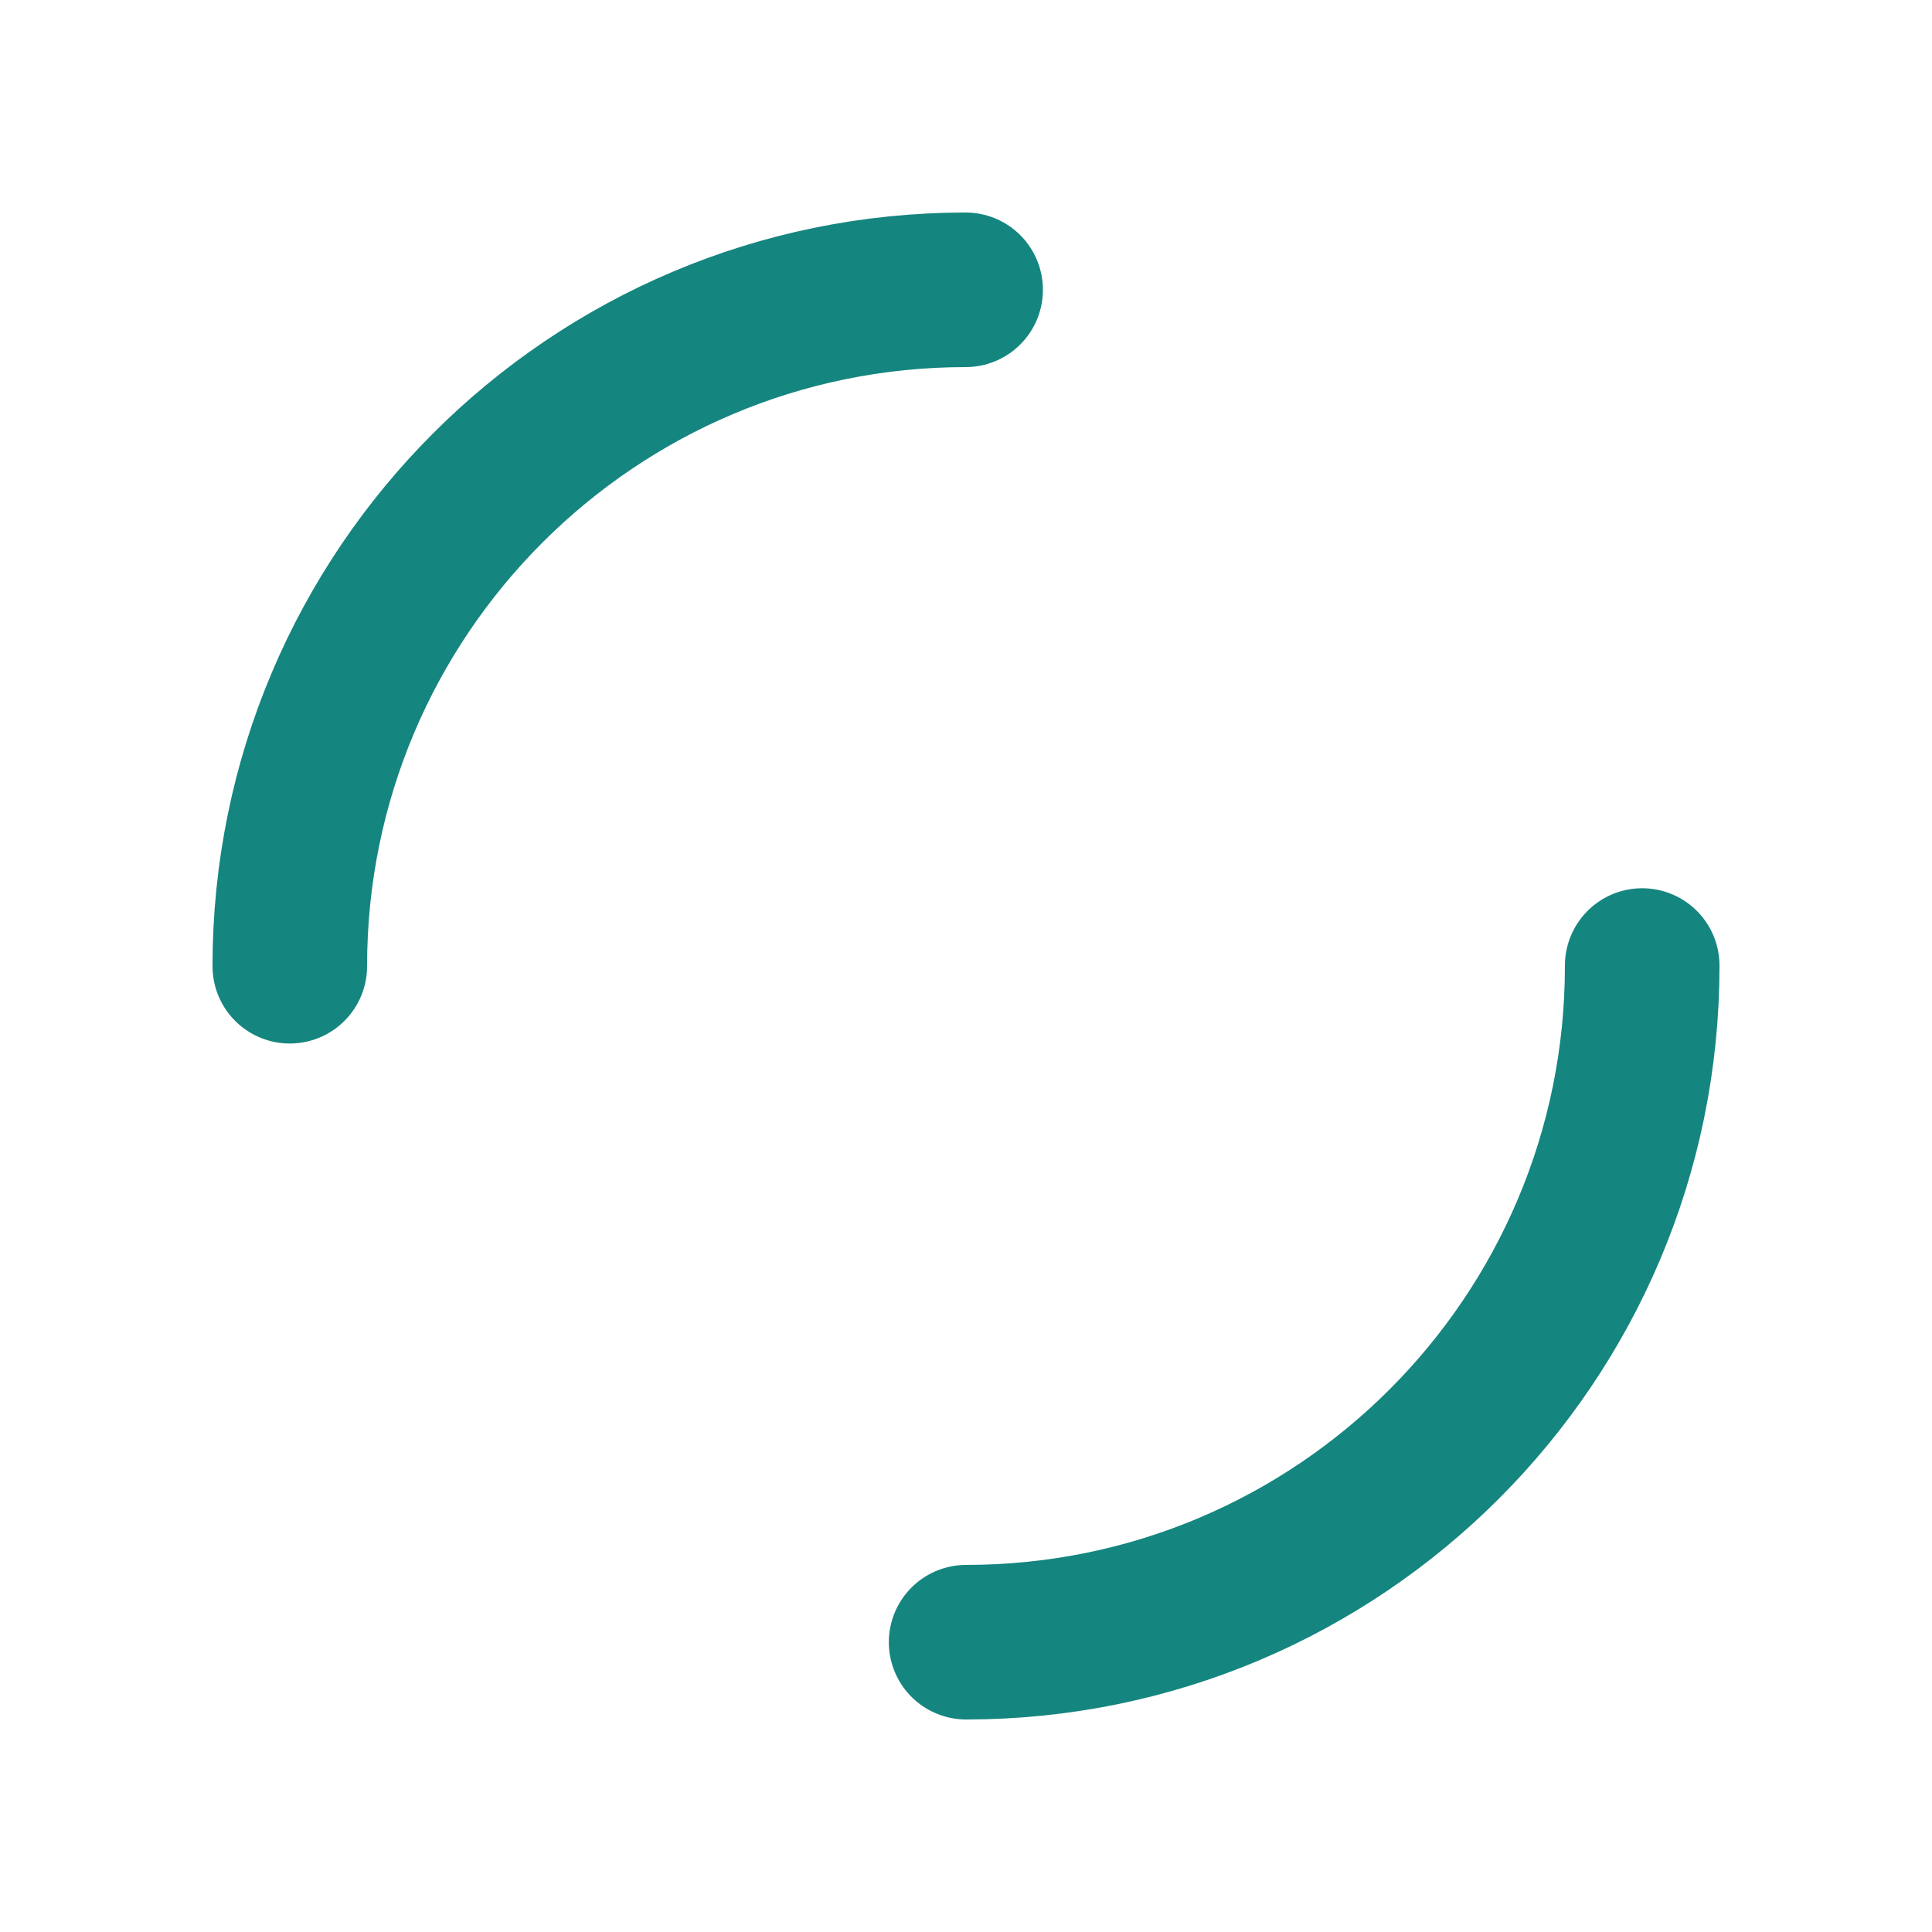
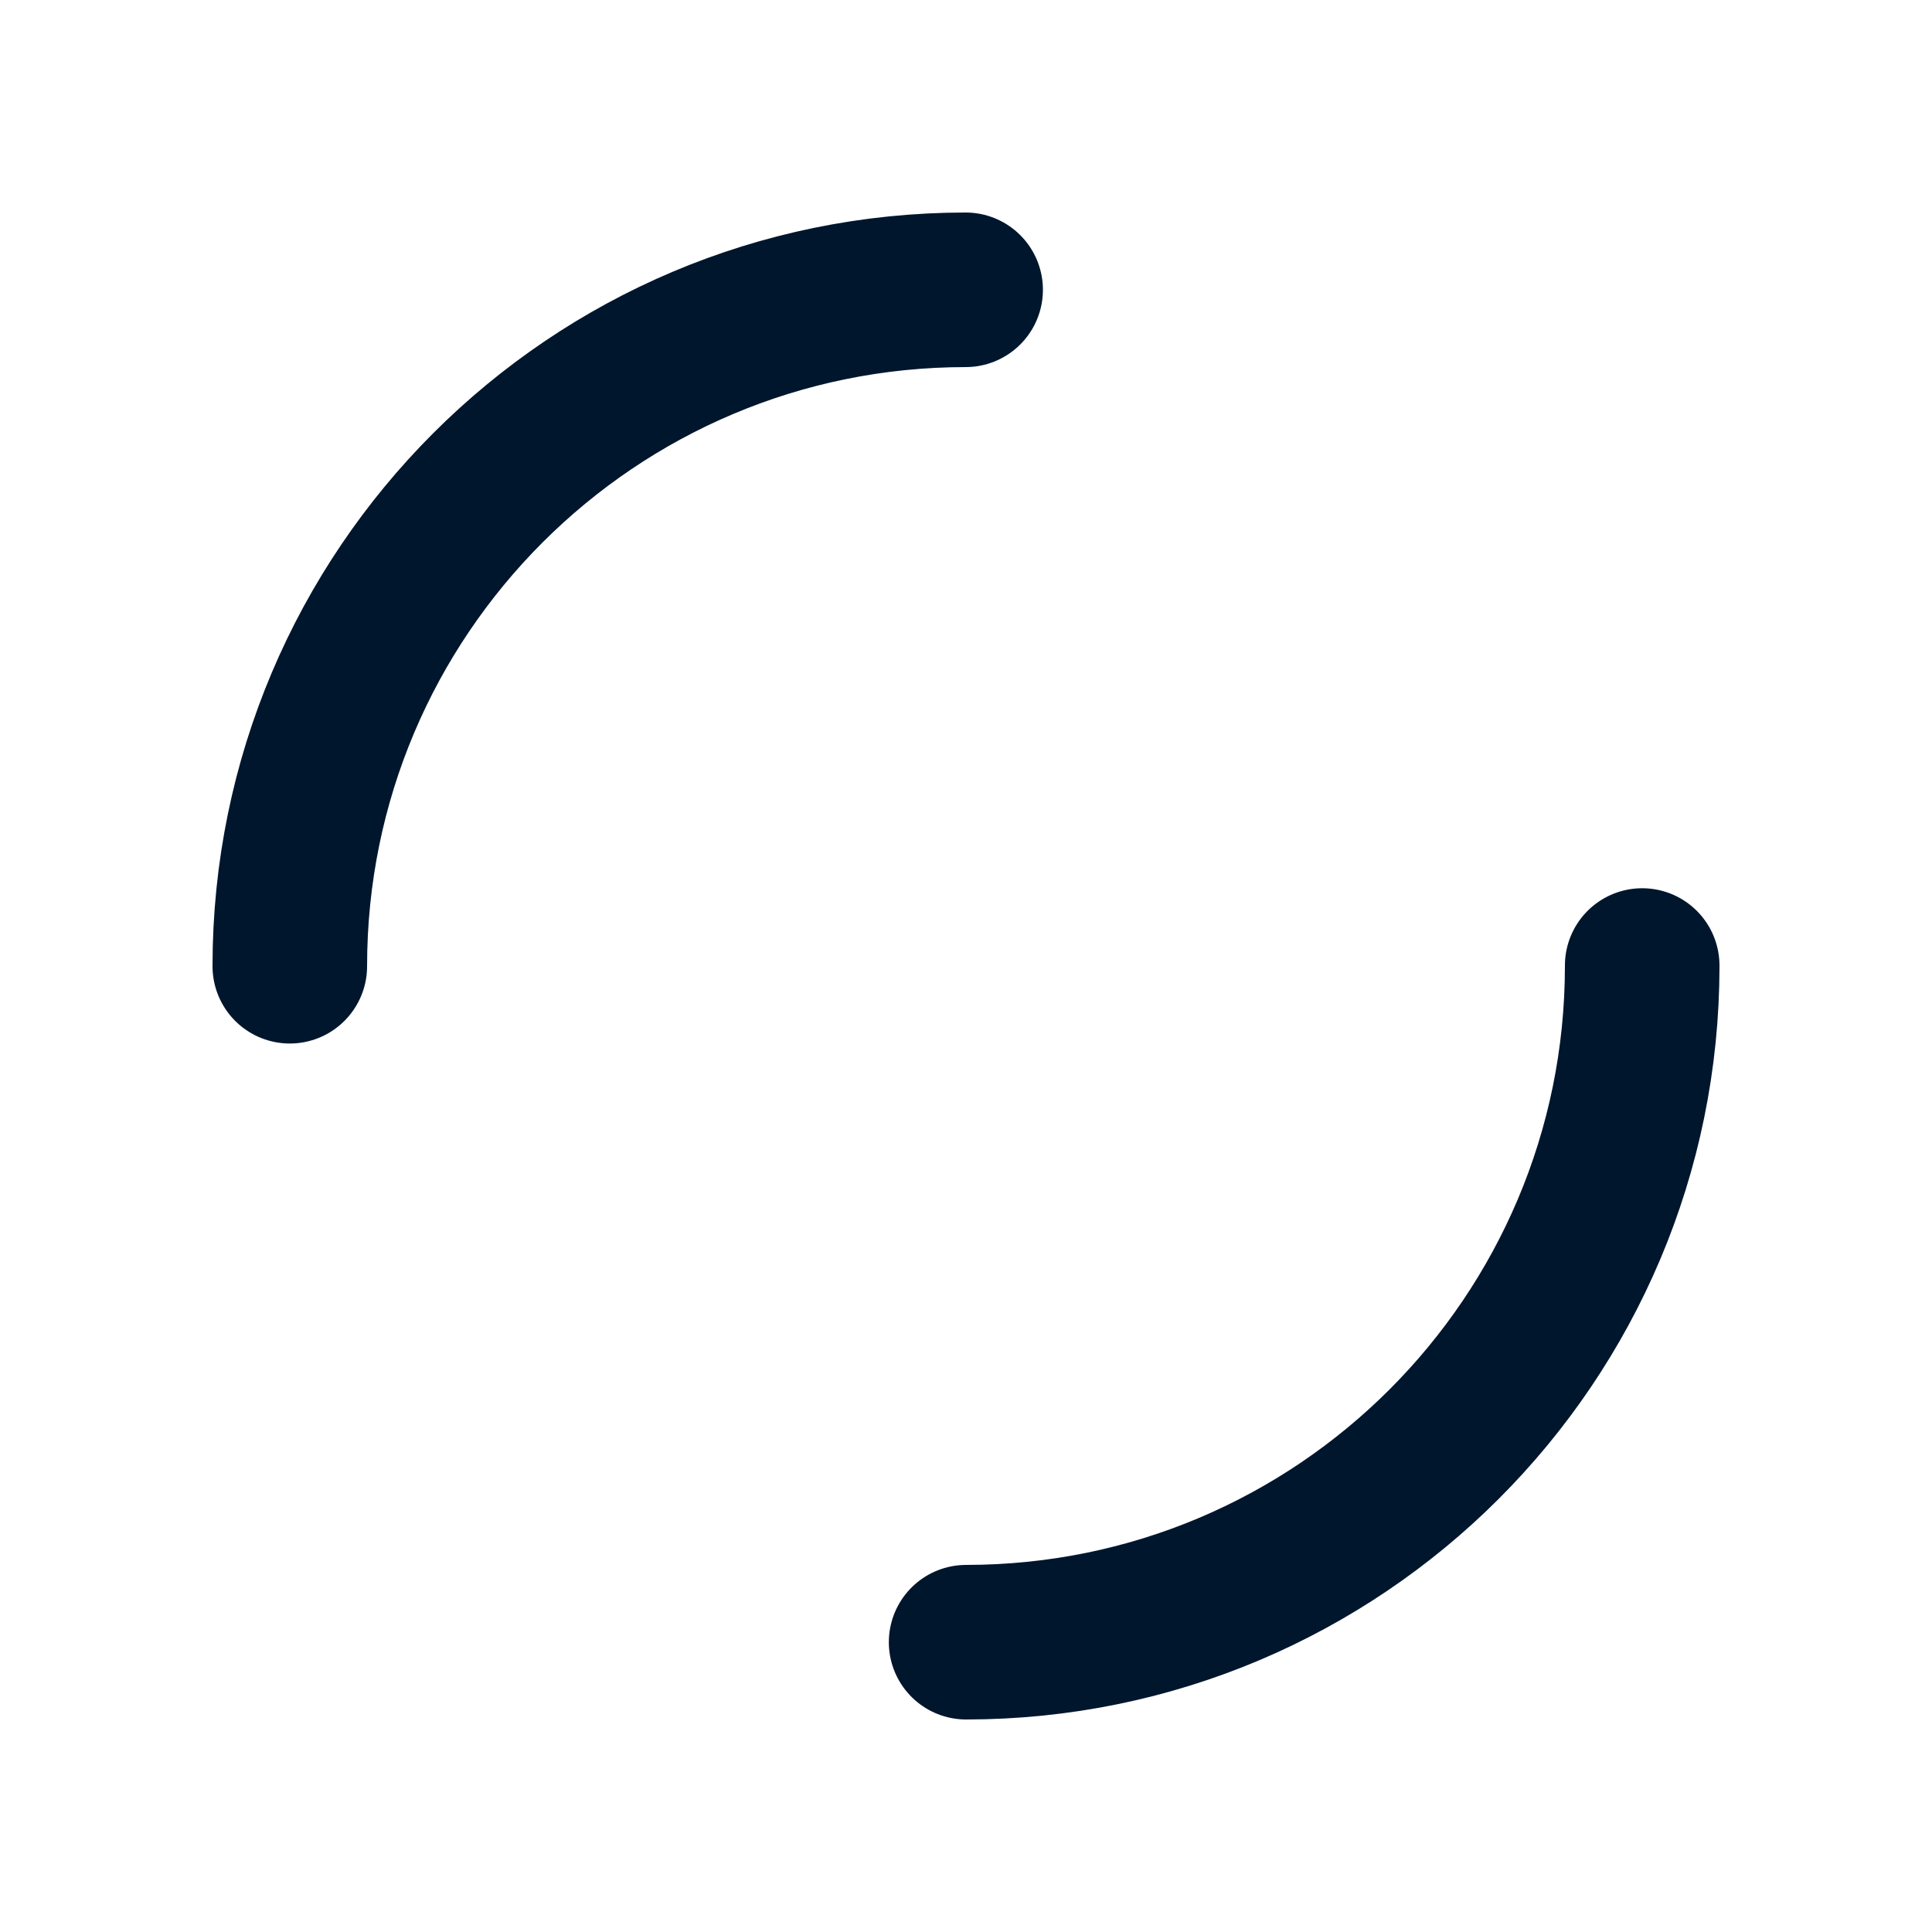
<svg xmlns="http://www.w3.org/2000/svg" viewBox="0 0 100 100">
-   <circle cx="50" cy="50" r="35" stroke-width="8" stroke="#15857f" stroke-dasharray="54.978 54.978" fill="none" stroke-linecap="round">
+   <circle cx="50" cy="50" r="35" stroke-width="8" stroke="#00162D" stroke-dasharray="54.978 54.978" fill="none" stroke-linecap="round">
    <animateTransform attributeName="transform" type="rotate" repeatCount="indefinite" dur="1.205s" keyTimes="0;1" values="0 50 50;360 50 50" />
  </circle>
</svg>
